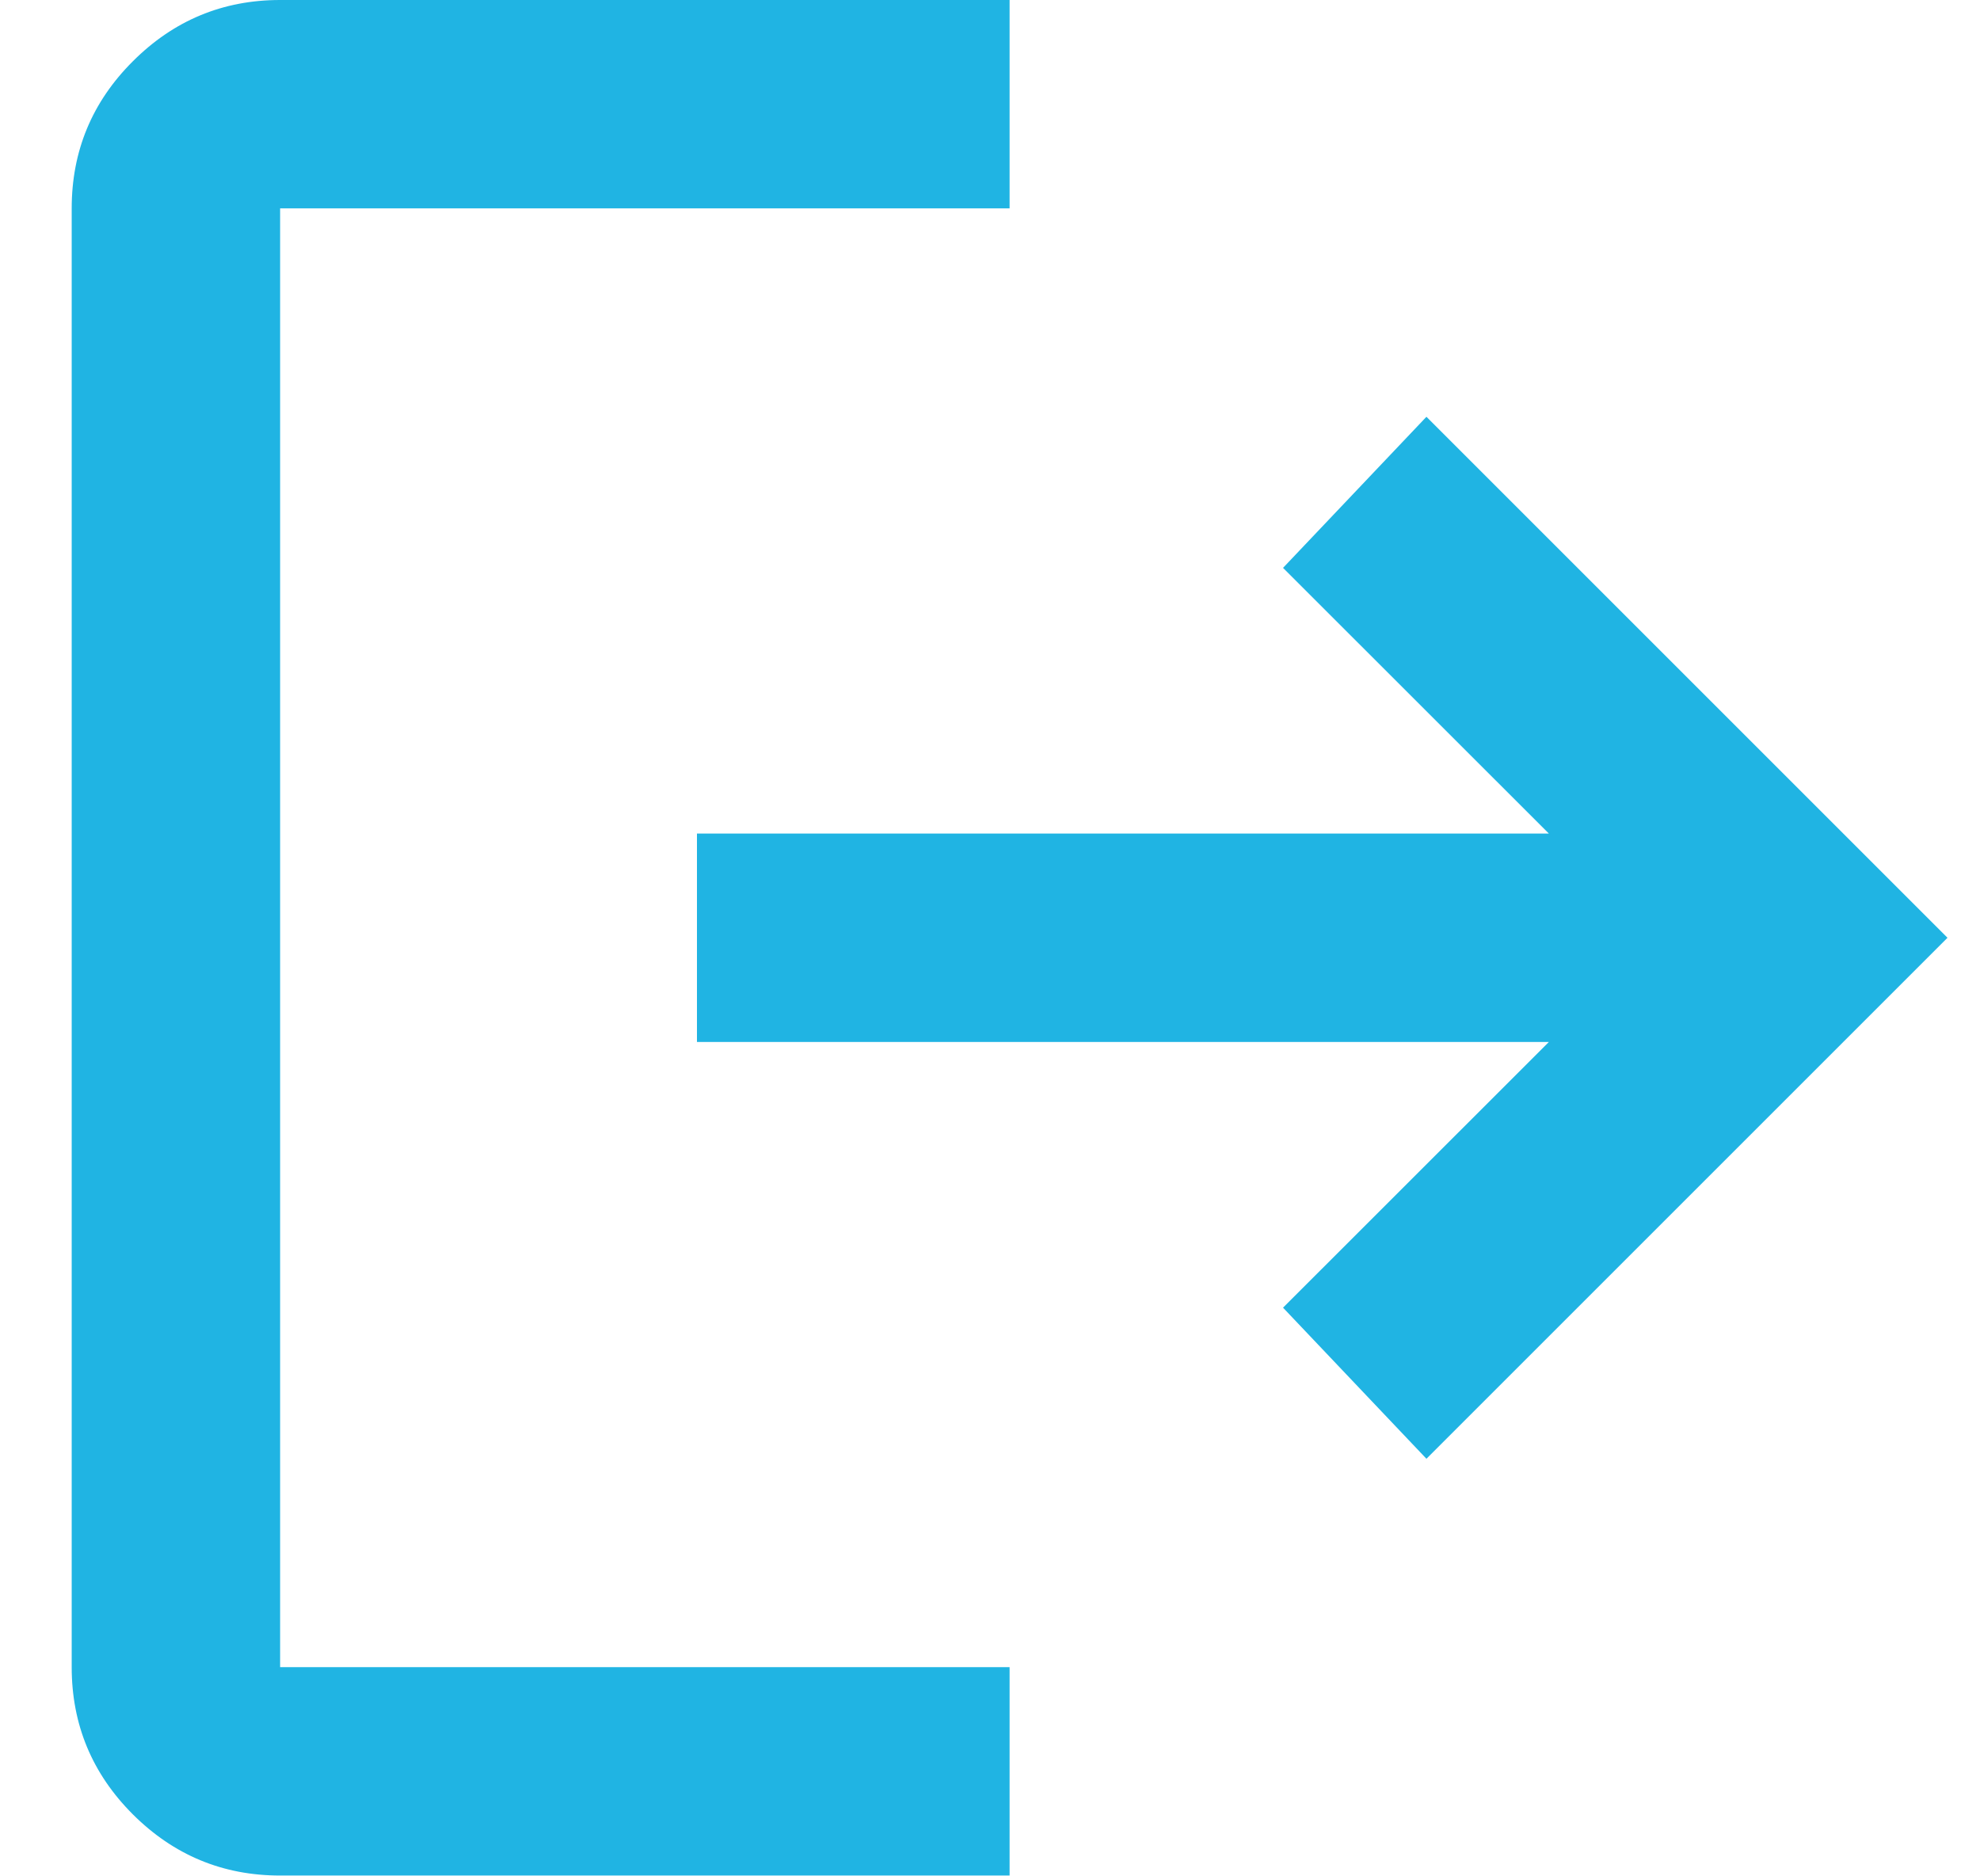
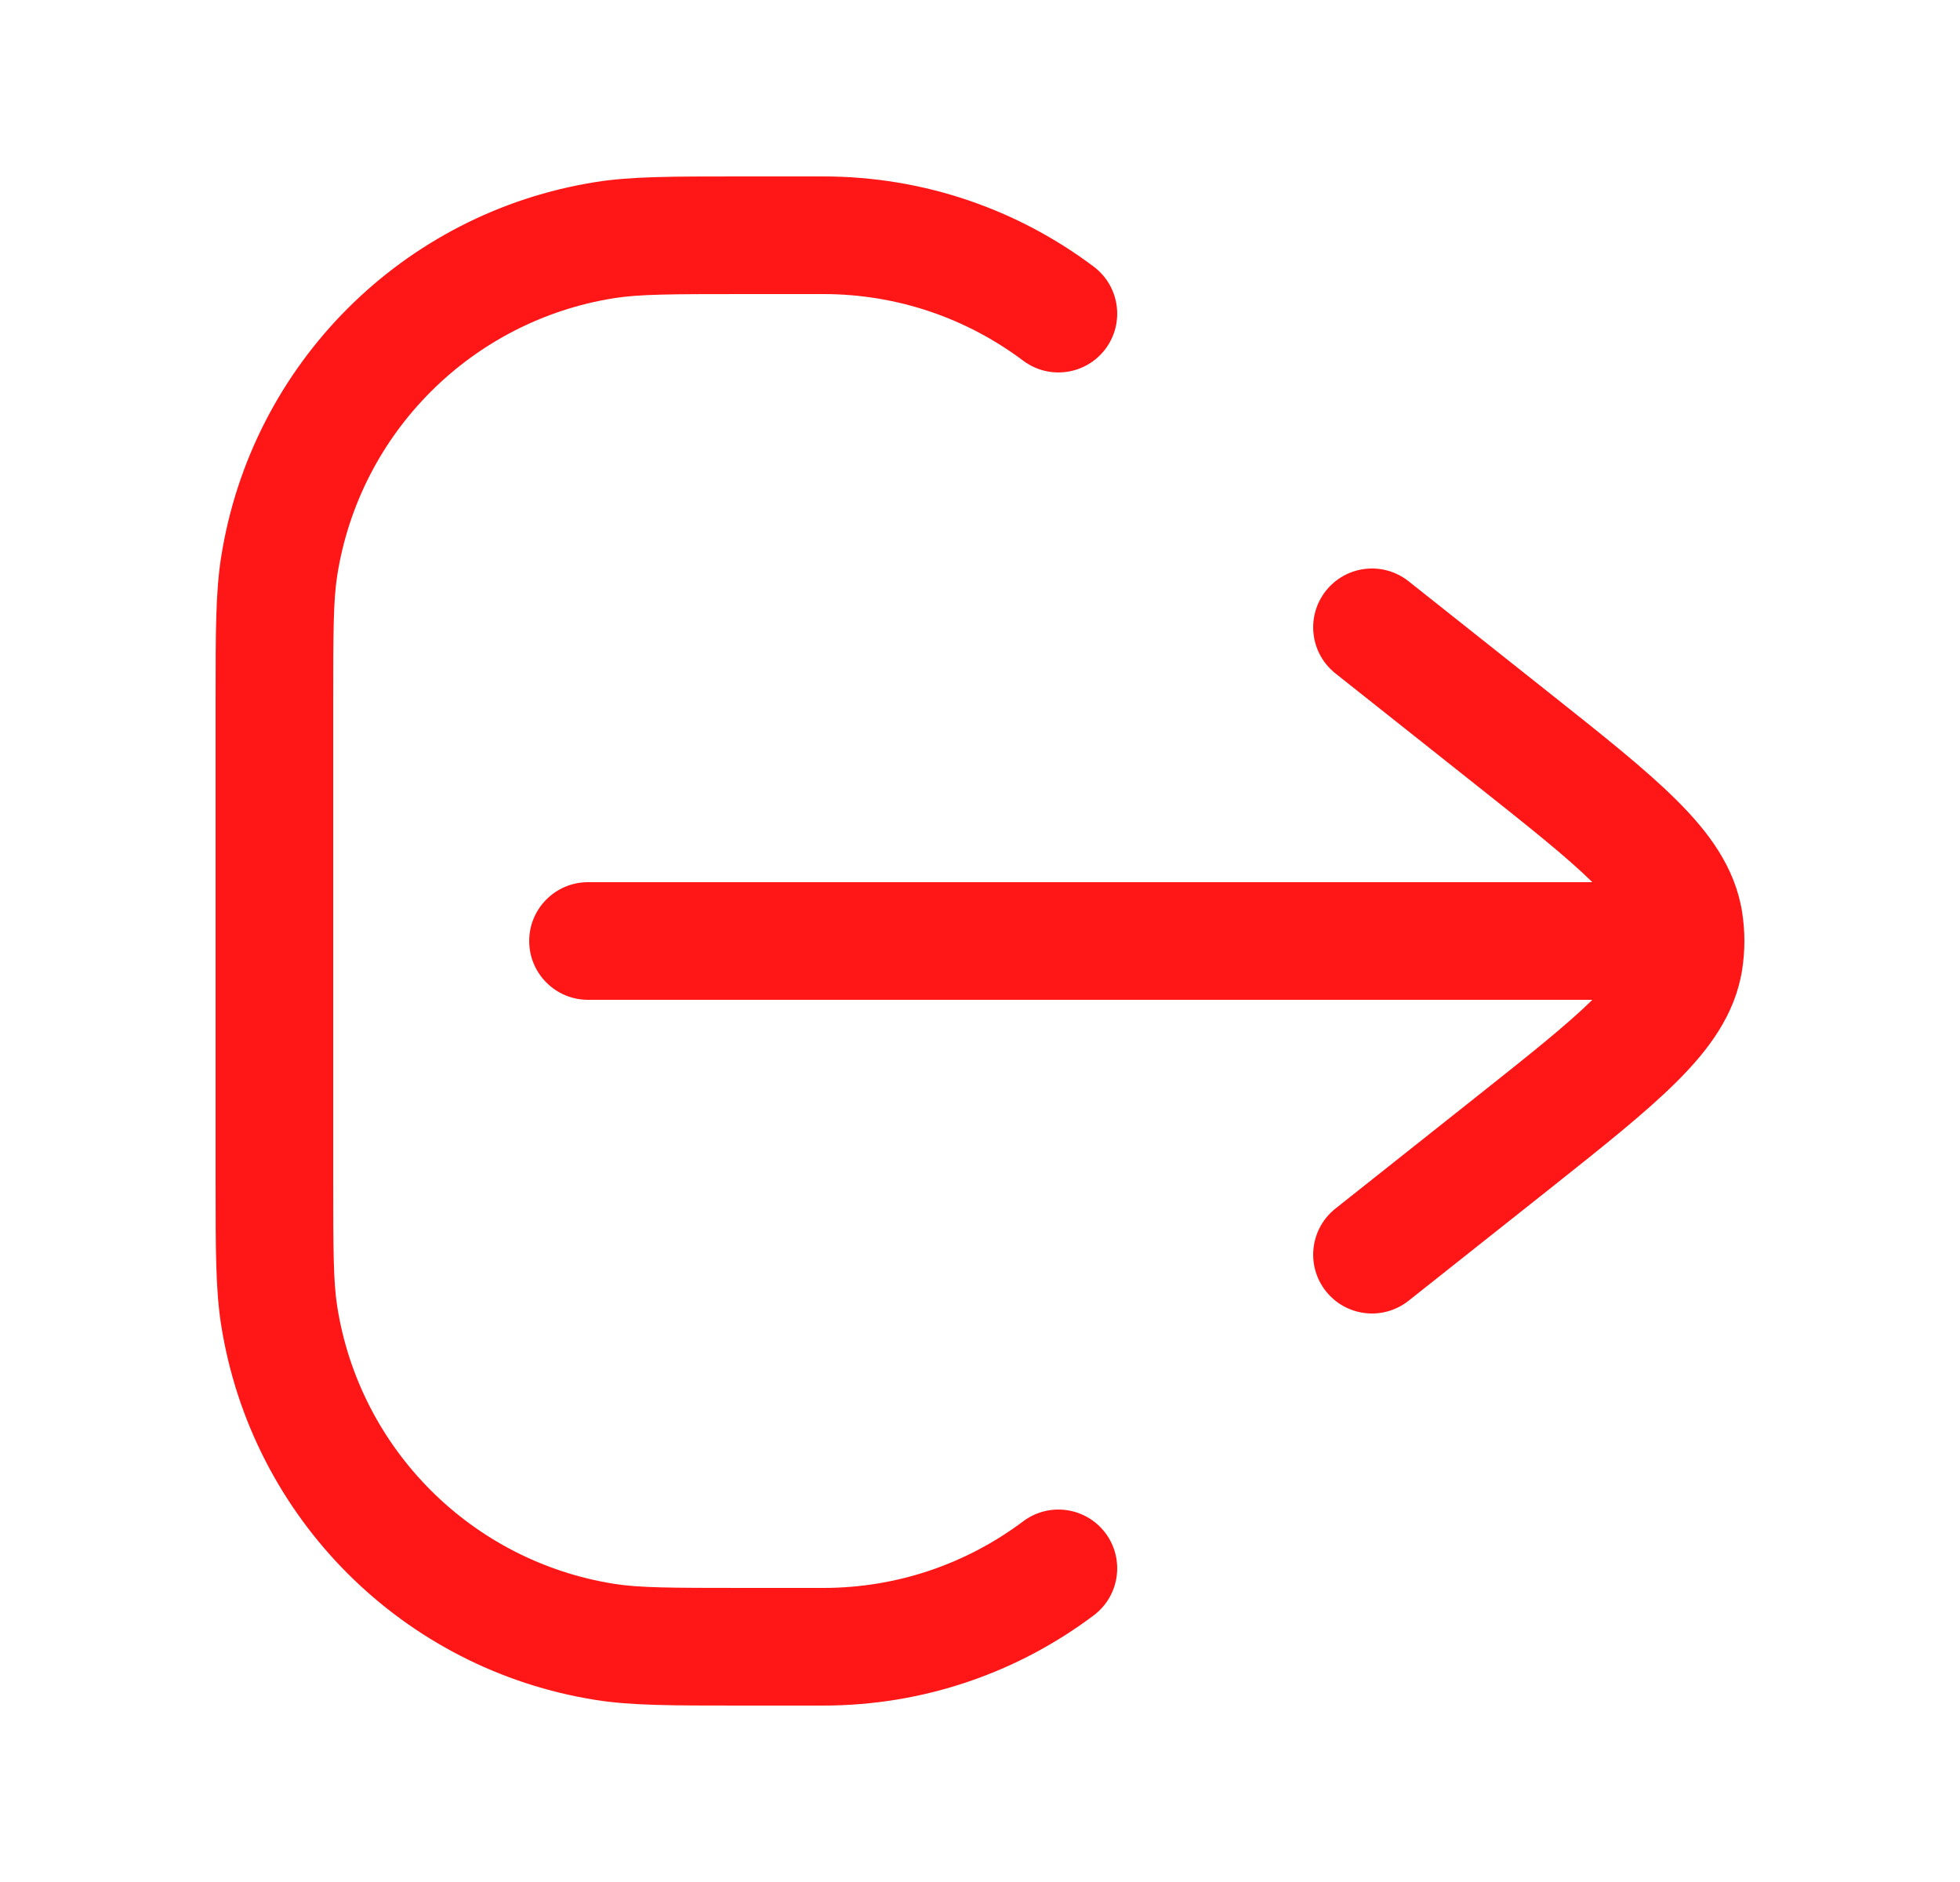
- <svg xmlns="http://www.w3.org/2000/svg" width="19" height="18" viewBox="0 0 19 18" fill="none">
-   <path d="M2.688 18C2.138 18 1.667 17.804 1.275 17.413C0.883 17.021 0.688 16.55 0.688 16V2C0.688 1.45 0.883 0.979 1.275 0.588C1.667 0.196 2.138 0 2.688 0H9.688V2H2.688V16H9.688V18H2.688ZM13.688 14L12.312 12.55L14.863 10H6.688V8H14.863L12.312 5.45L13.688 4L18.688 9L13.688 14Z" fill="#20B4E3" />
+ <svg xmlns="http://www.w3.org/2000/svg" width="25" height="24" viewBox="0 0 25 24" fill="none">
+   <path d="M9.419 2.25C8.567 2.25 8.048 2.25 7.601 2.321C5.14 2.71 3.21 4.64 2.821 7.101C2.75 7.548 2.75 8.067 2.75 8.919V15.081C2.75 15.933 2.75 16.452 2.821 16.899C3.21 19.36 5.14 21.29 7.601 21.679C8.048 21.75 8.567 21.75 9.419 21.75H10.5C11.794 21.75 12.989 21.322 13.95 20.6C14.282 20.351 14.348 19.881 14.1 19.55C13.851 19.219 13.381 19.152 13.05 19.401C12.339 19.934 11.458 20.25 10.5 20.25H9.5C8.542 20.25 8.151 20.248 7.835 20.198C6.017 19.91 4.59 18.483 4.302 16.665C4.252 16.349 4.25 15.958 4.25 15V9C4.25 8.042 4.252 7.651 4.302 7.335C4.59 5.517 6.017 4.09 7.835 3.802C8.151 3.752 8.542 3.75 9.5 3.75H10.5C11.458 3.75 12.339 4.066 13.05 4.599C13.381 4.848 13.851 4.781 14.1 4.45C14.348 4.119 14.282 3.649 13.95 3.4C12.989 2.678 11.794 2.25 10.5 2.25L9.419 2.25Z" fill="#FF1616" />
+   <path d="M17.966 7.412C17.641 7.155 17.17 7.209 16.912 7.534C16.655 7.859 16.709 8.33 17.034 8.588L18.797 9.986C19.501 10.544 19.983 10.927 20.311 11.25H7.5C7.086 11.25 6.75 11.586 6.75 12C6.75 12.414 7.086 12.75 7.5 12.75H20.311C19.983 13.073 19.501 13.456 18.797 14.014L17.034 15.412C16.709 15.67 16.655 16.141 16.912 16.466C17.17 16.791 17.641 16.845 17.966 16.588L19.765 15.162C20.437 14.628 20.992 14.188 21.387 13.794C21.793 13.39 22.13 12.942 22.221 12.369C22.24 12.247 22.25 12.123 22.25 12C22.25 11.877 22.24 11.753 22.221 11.631C22.13 11.058 21.793 10.61 21.387 10.206C20.992 9.812 20.437 9.372 19.765 8.839L17.966 7.412Z" fill="#FF1616" />
</svg>
